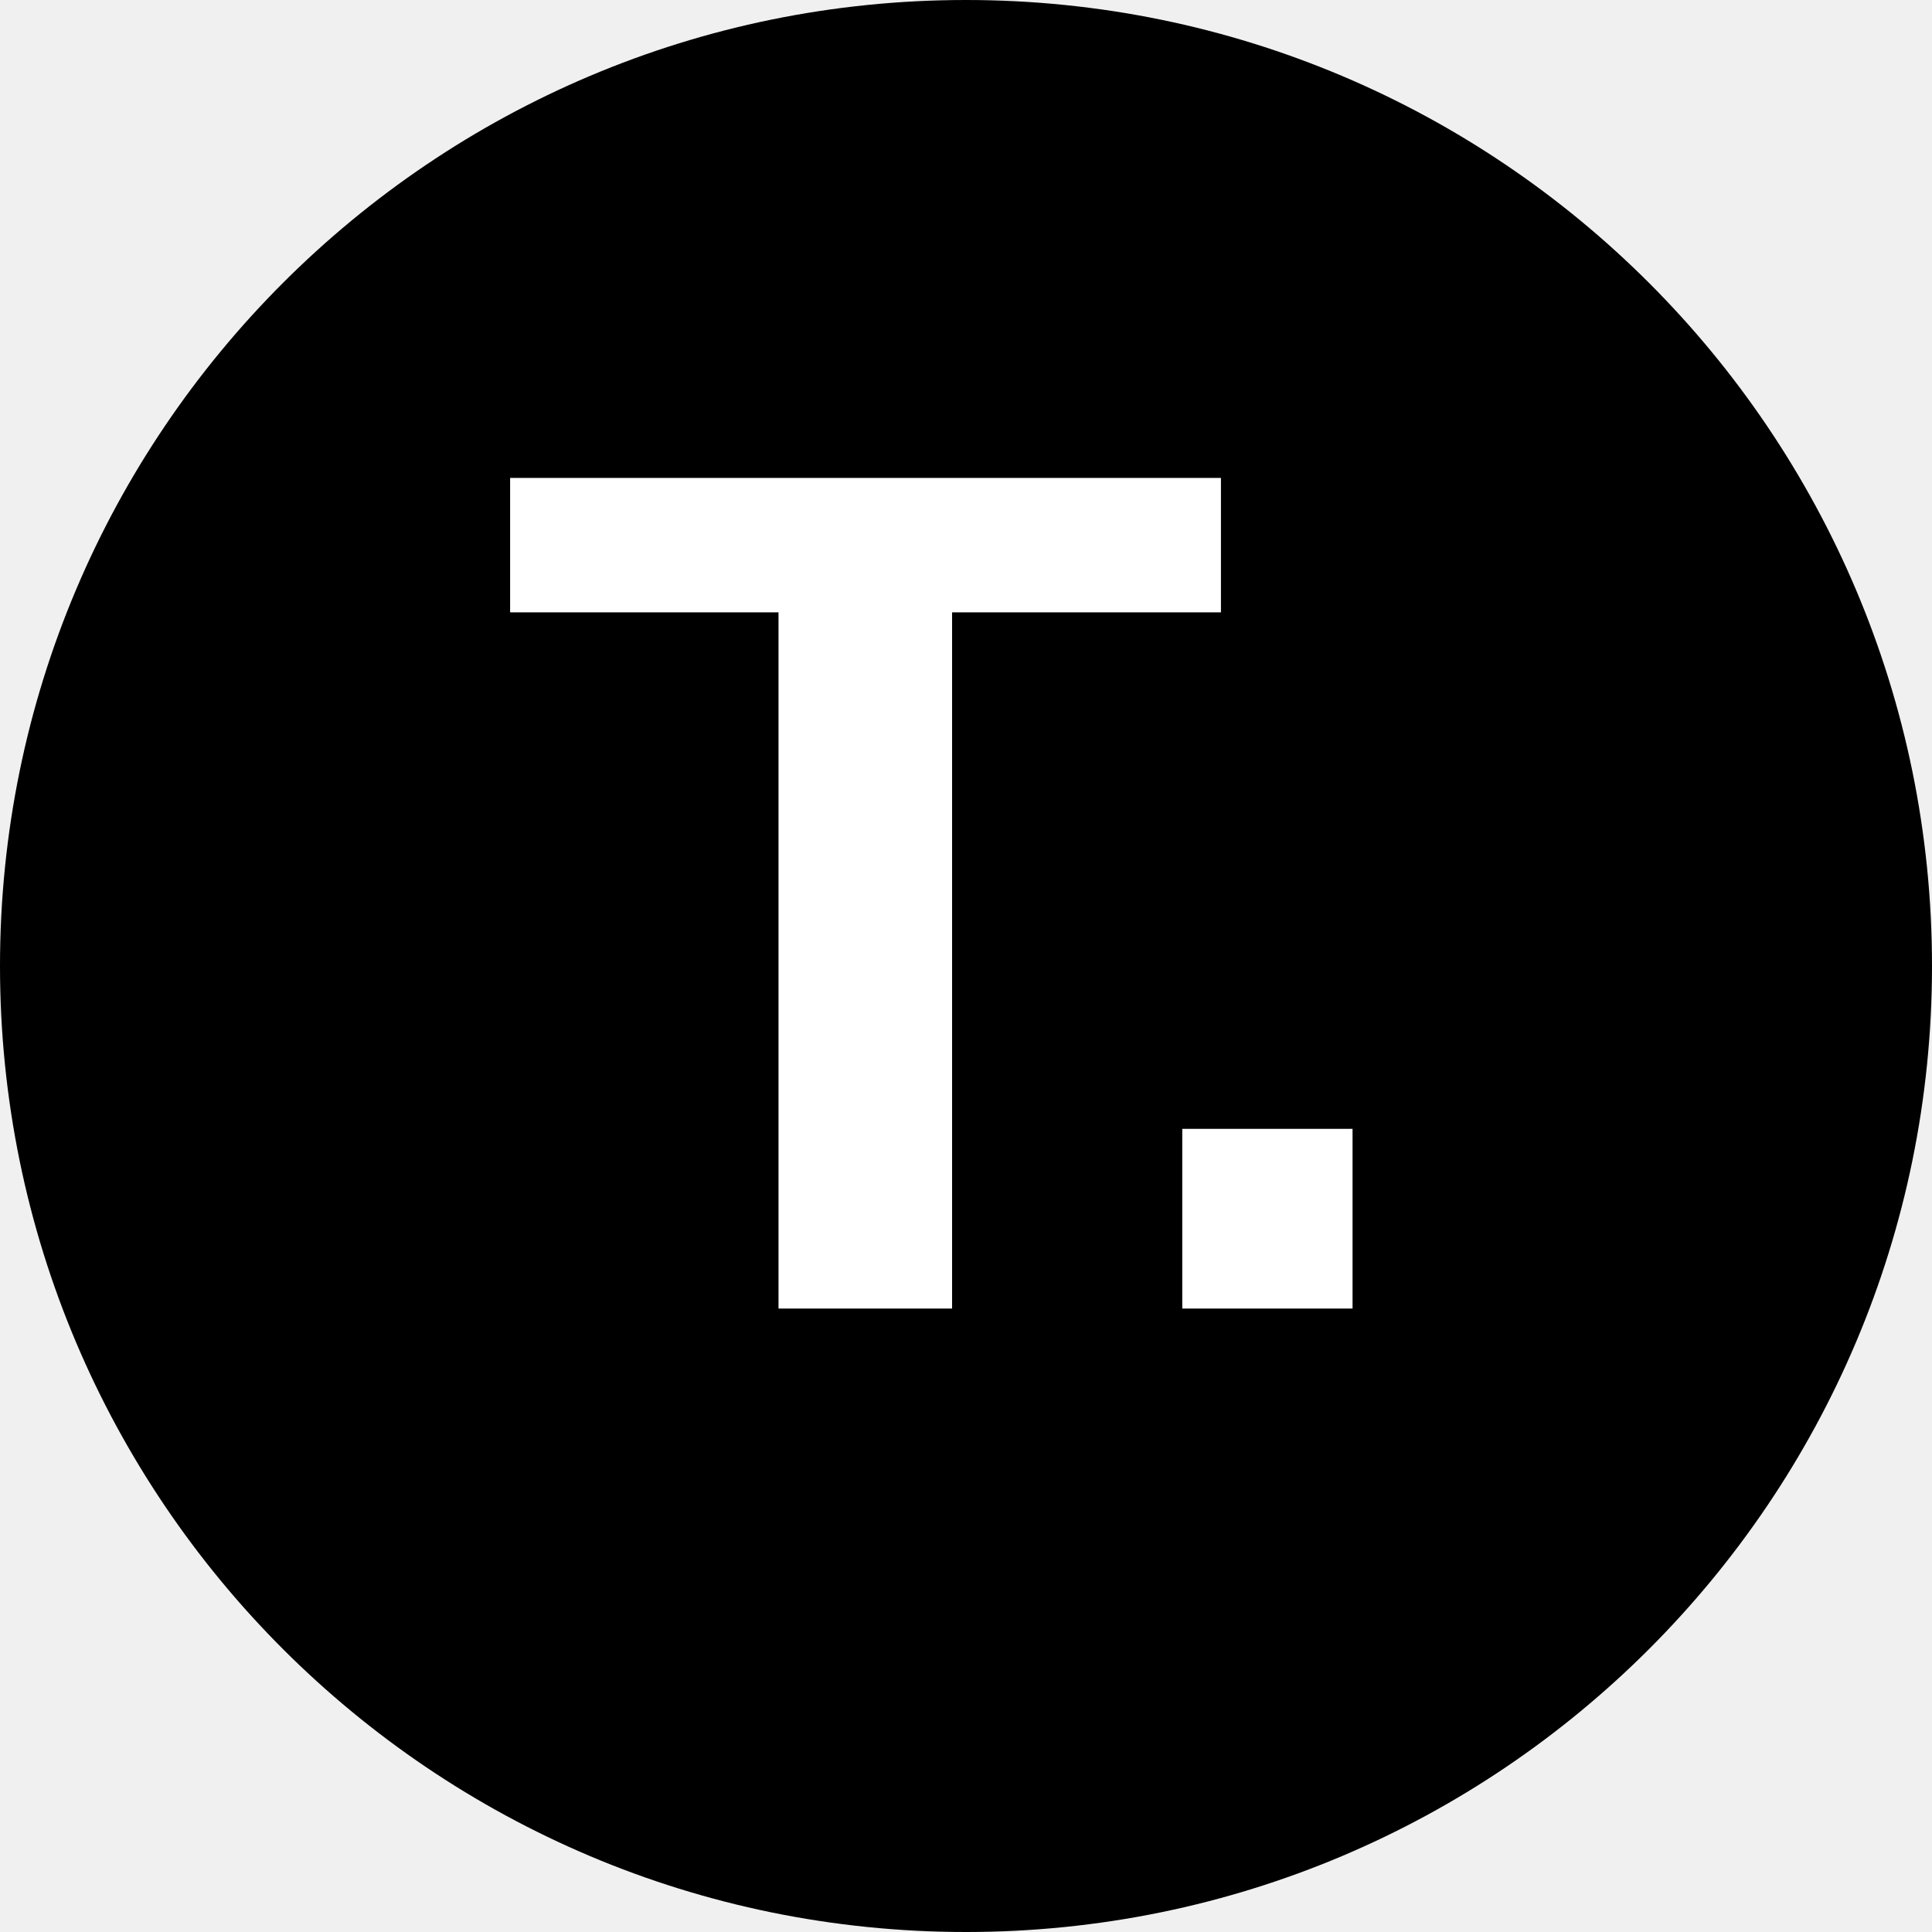
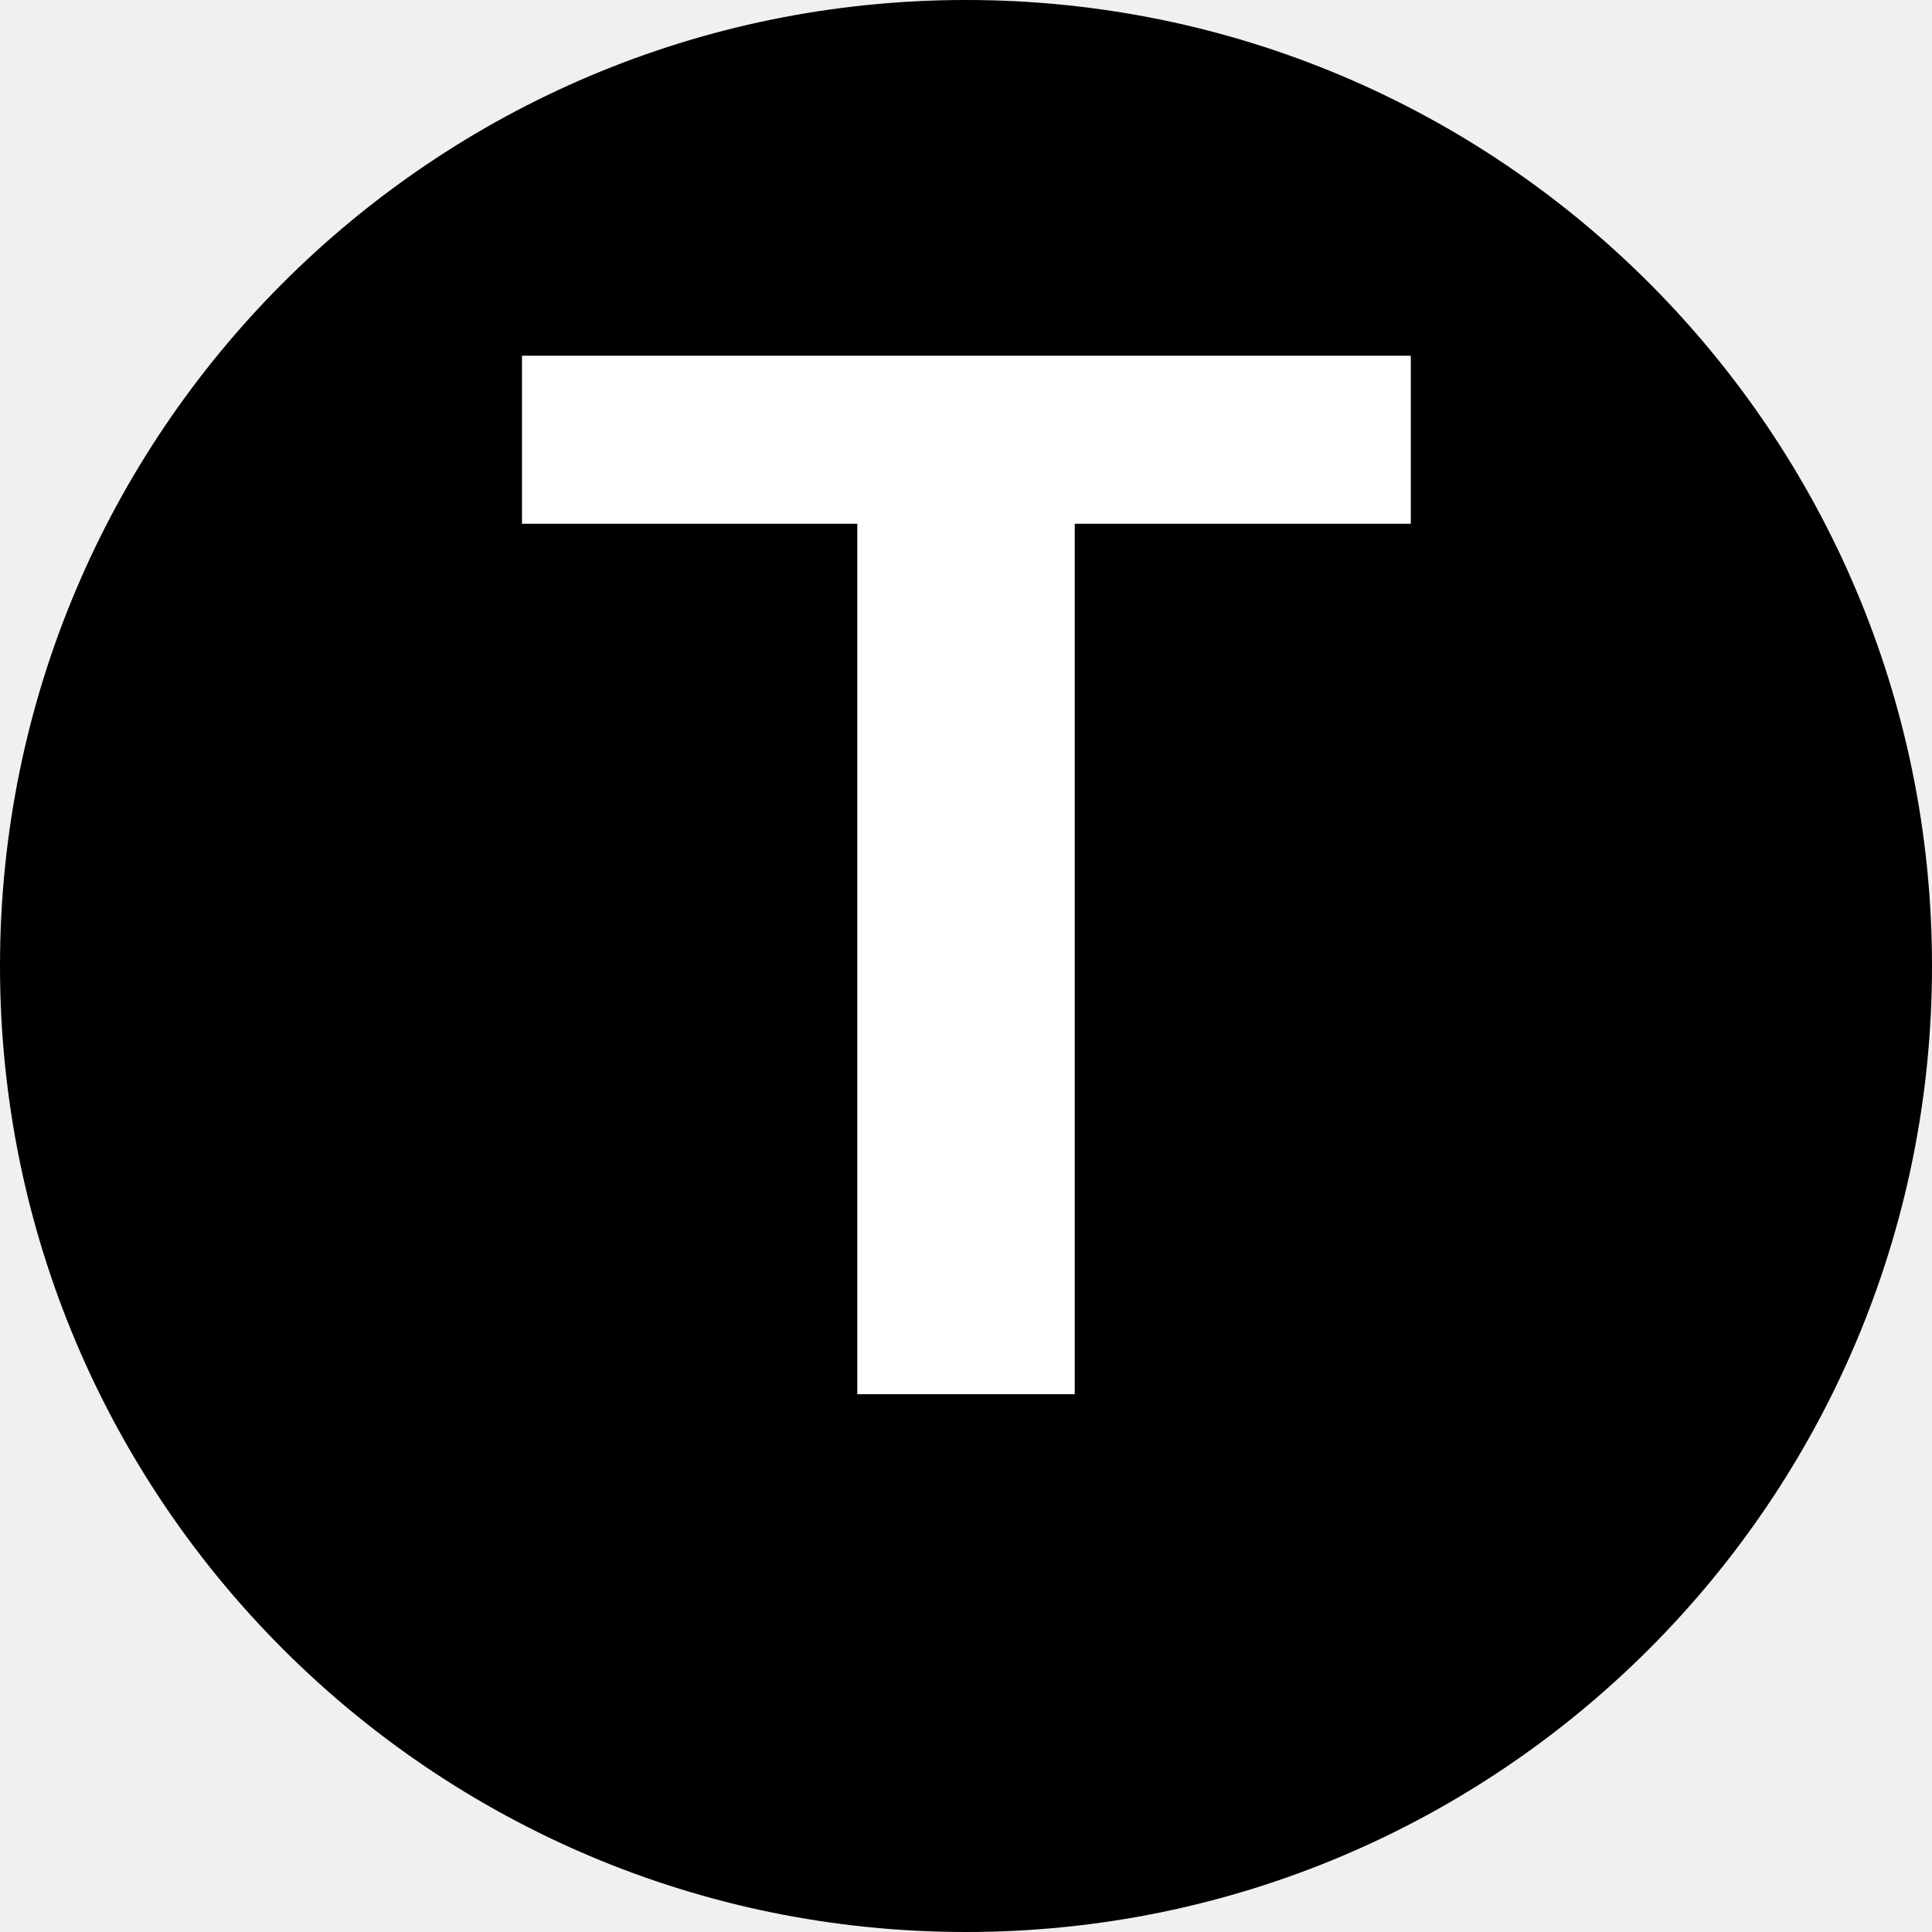
- <svg xmlns="http://www.w3.org/2000/svg" width="64" height="64" viewBox="0 0 64 64">
-   <rect width="64" height="64" rx="32" ry="32" fill="black" />
-   <text x="50%" y="50%" text-anchor="middle" dominant-baseline="middle" font-family="Arial, sans-serif" font-size="40" fill="white" font-weight="bold">
-     T.
+ <svg xmlns="http://www.w3.org/2000/svg" width="512" height="512" viewBox="0 0 512 512">
+   <rect width="512" height="512" rx="256" ry="256" fill="black" />
+   <text x="50%" y="50%" text-anchor="middle" dominant-baseline="middle" font-family="Arial, sans-serif" font-size="400" fill="white" font-weight="bold">
+     T
  </text>
</svg>
